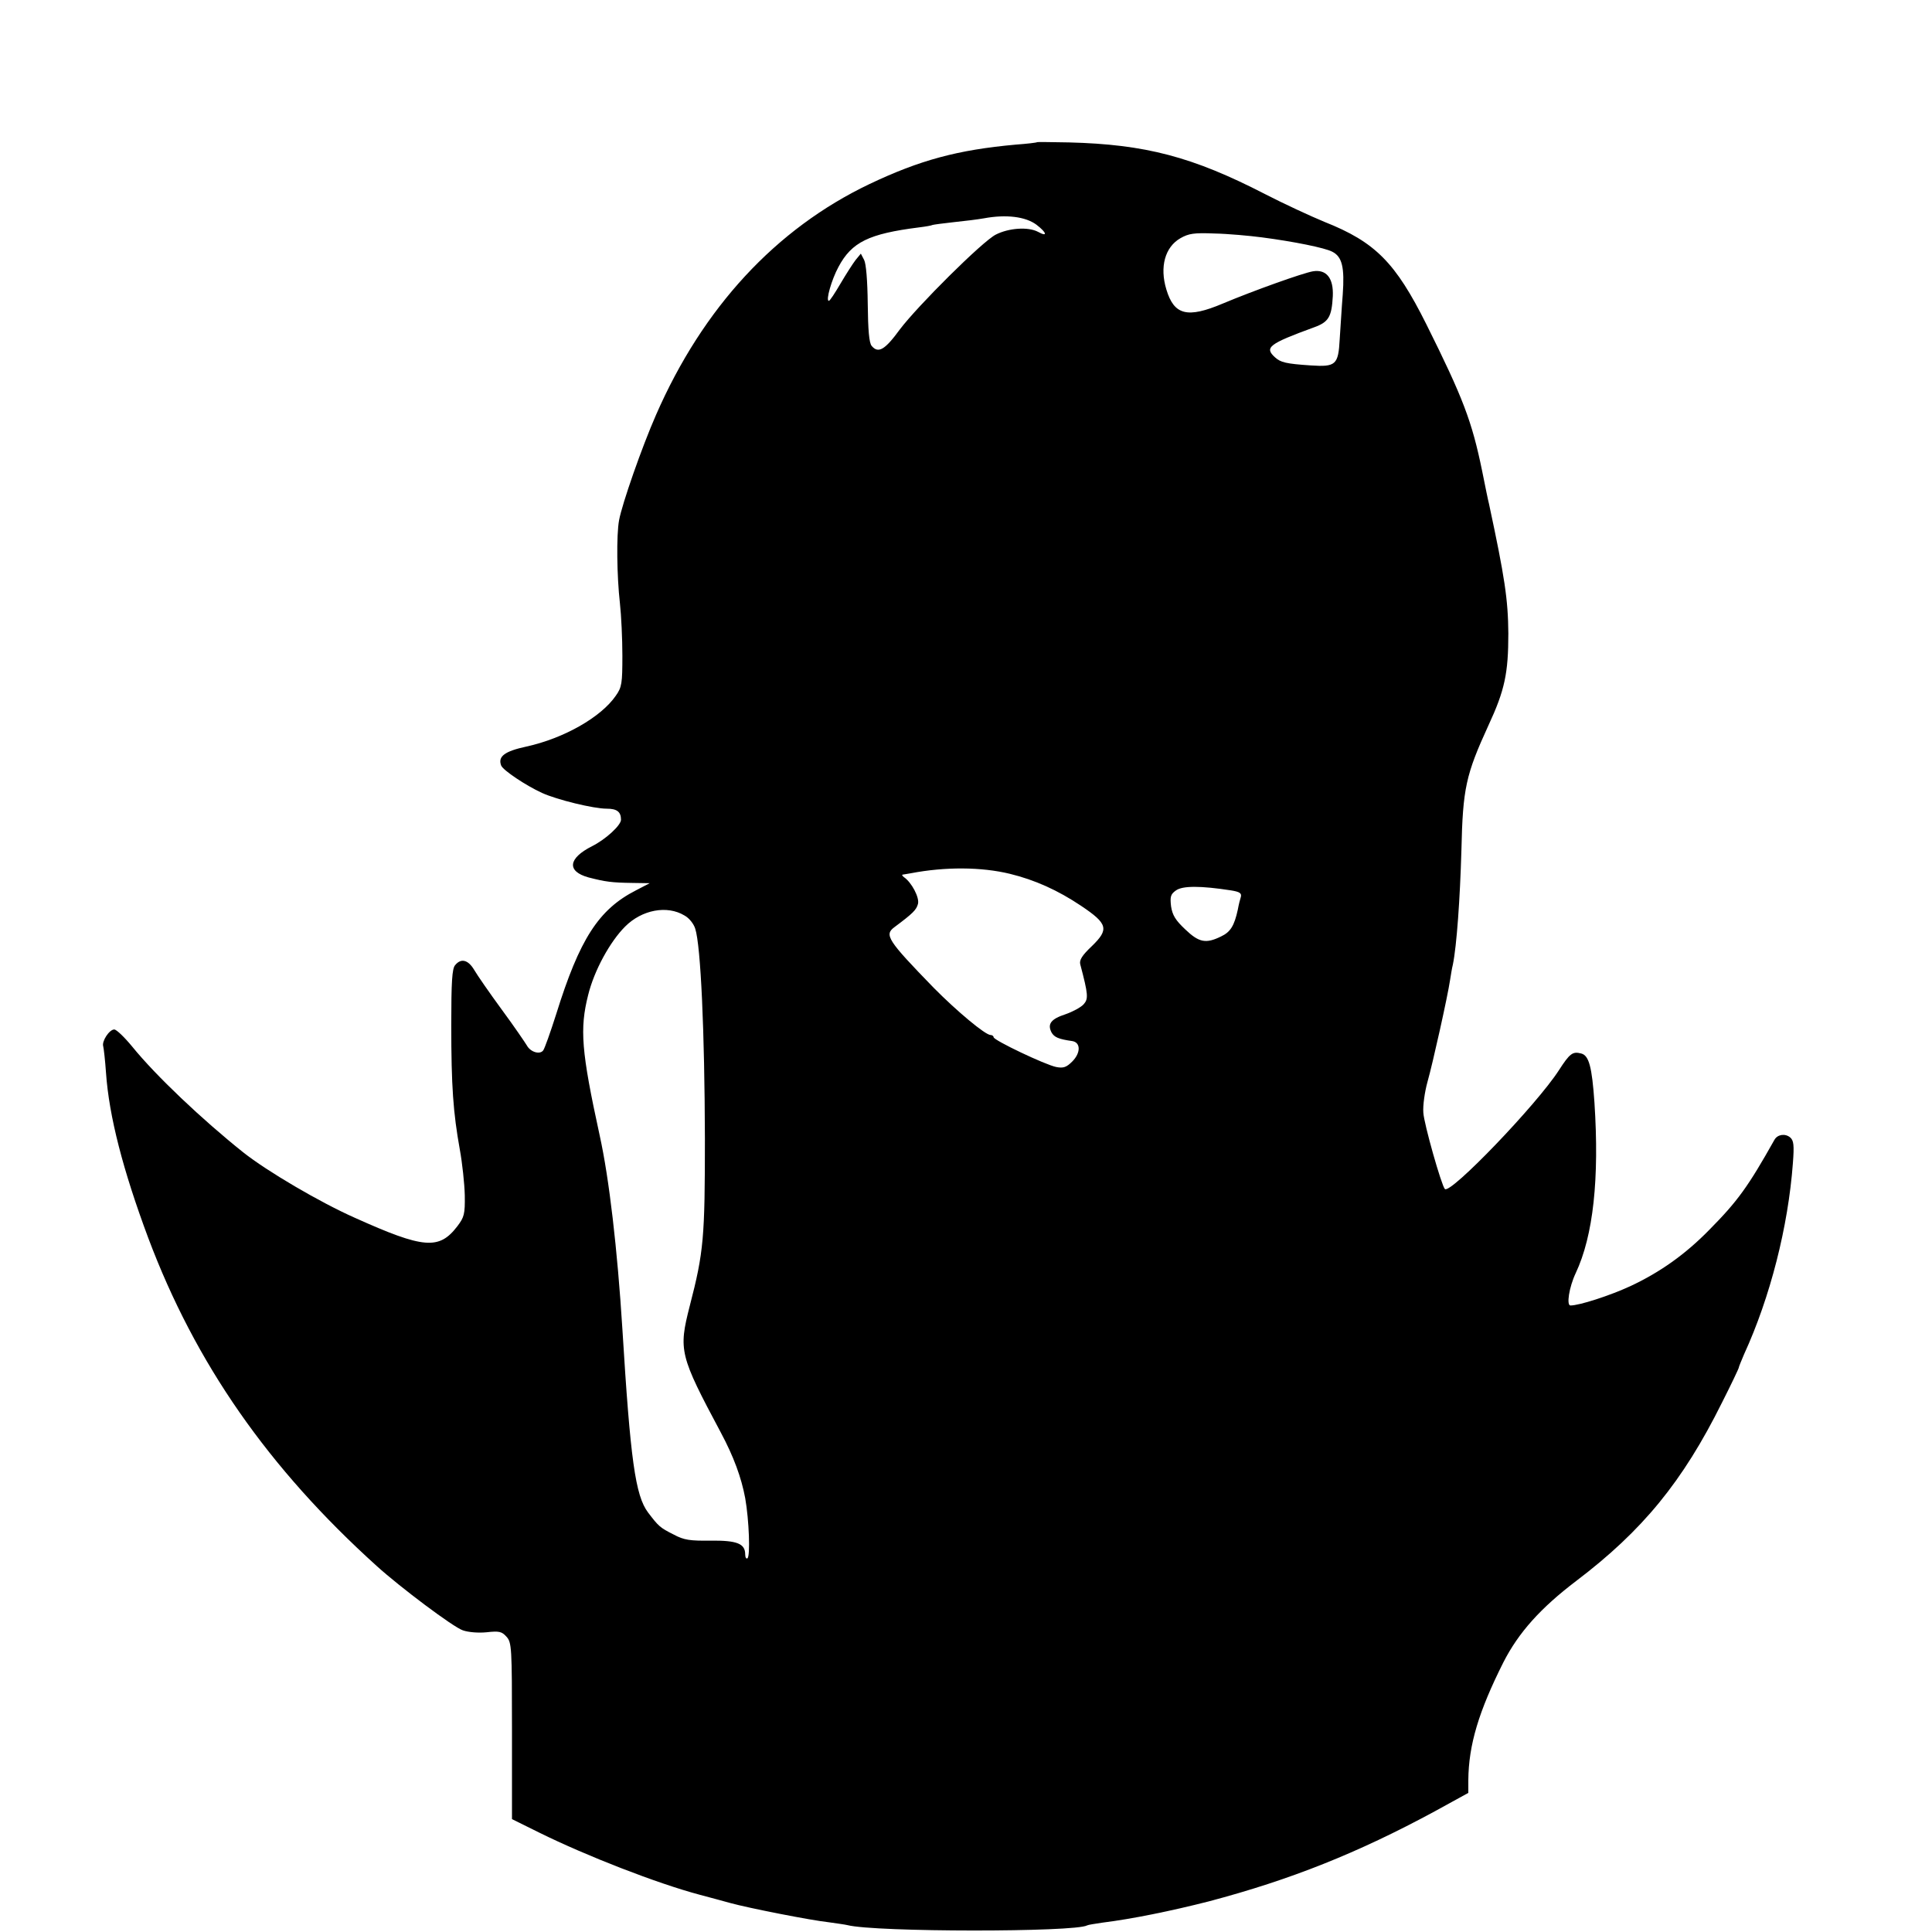
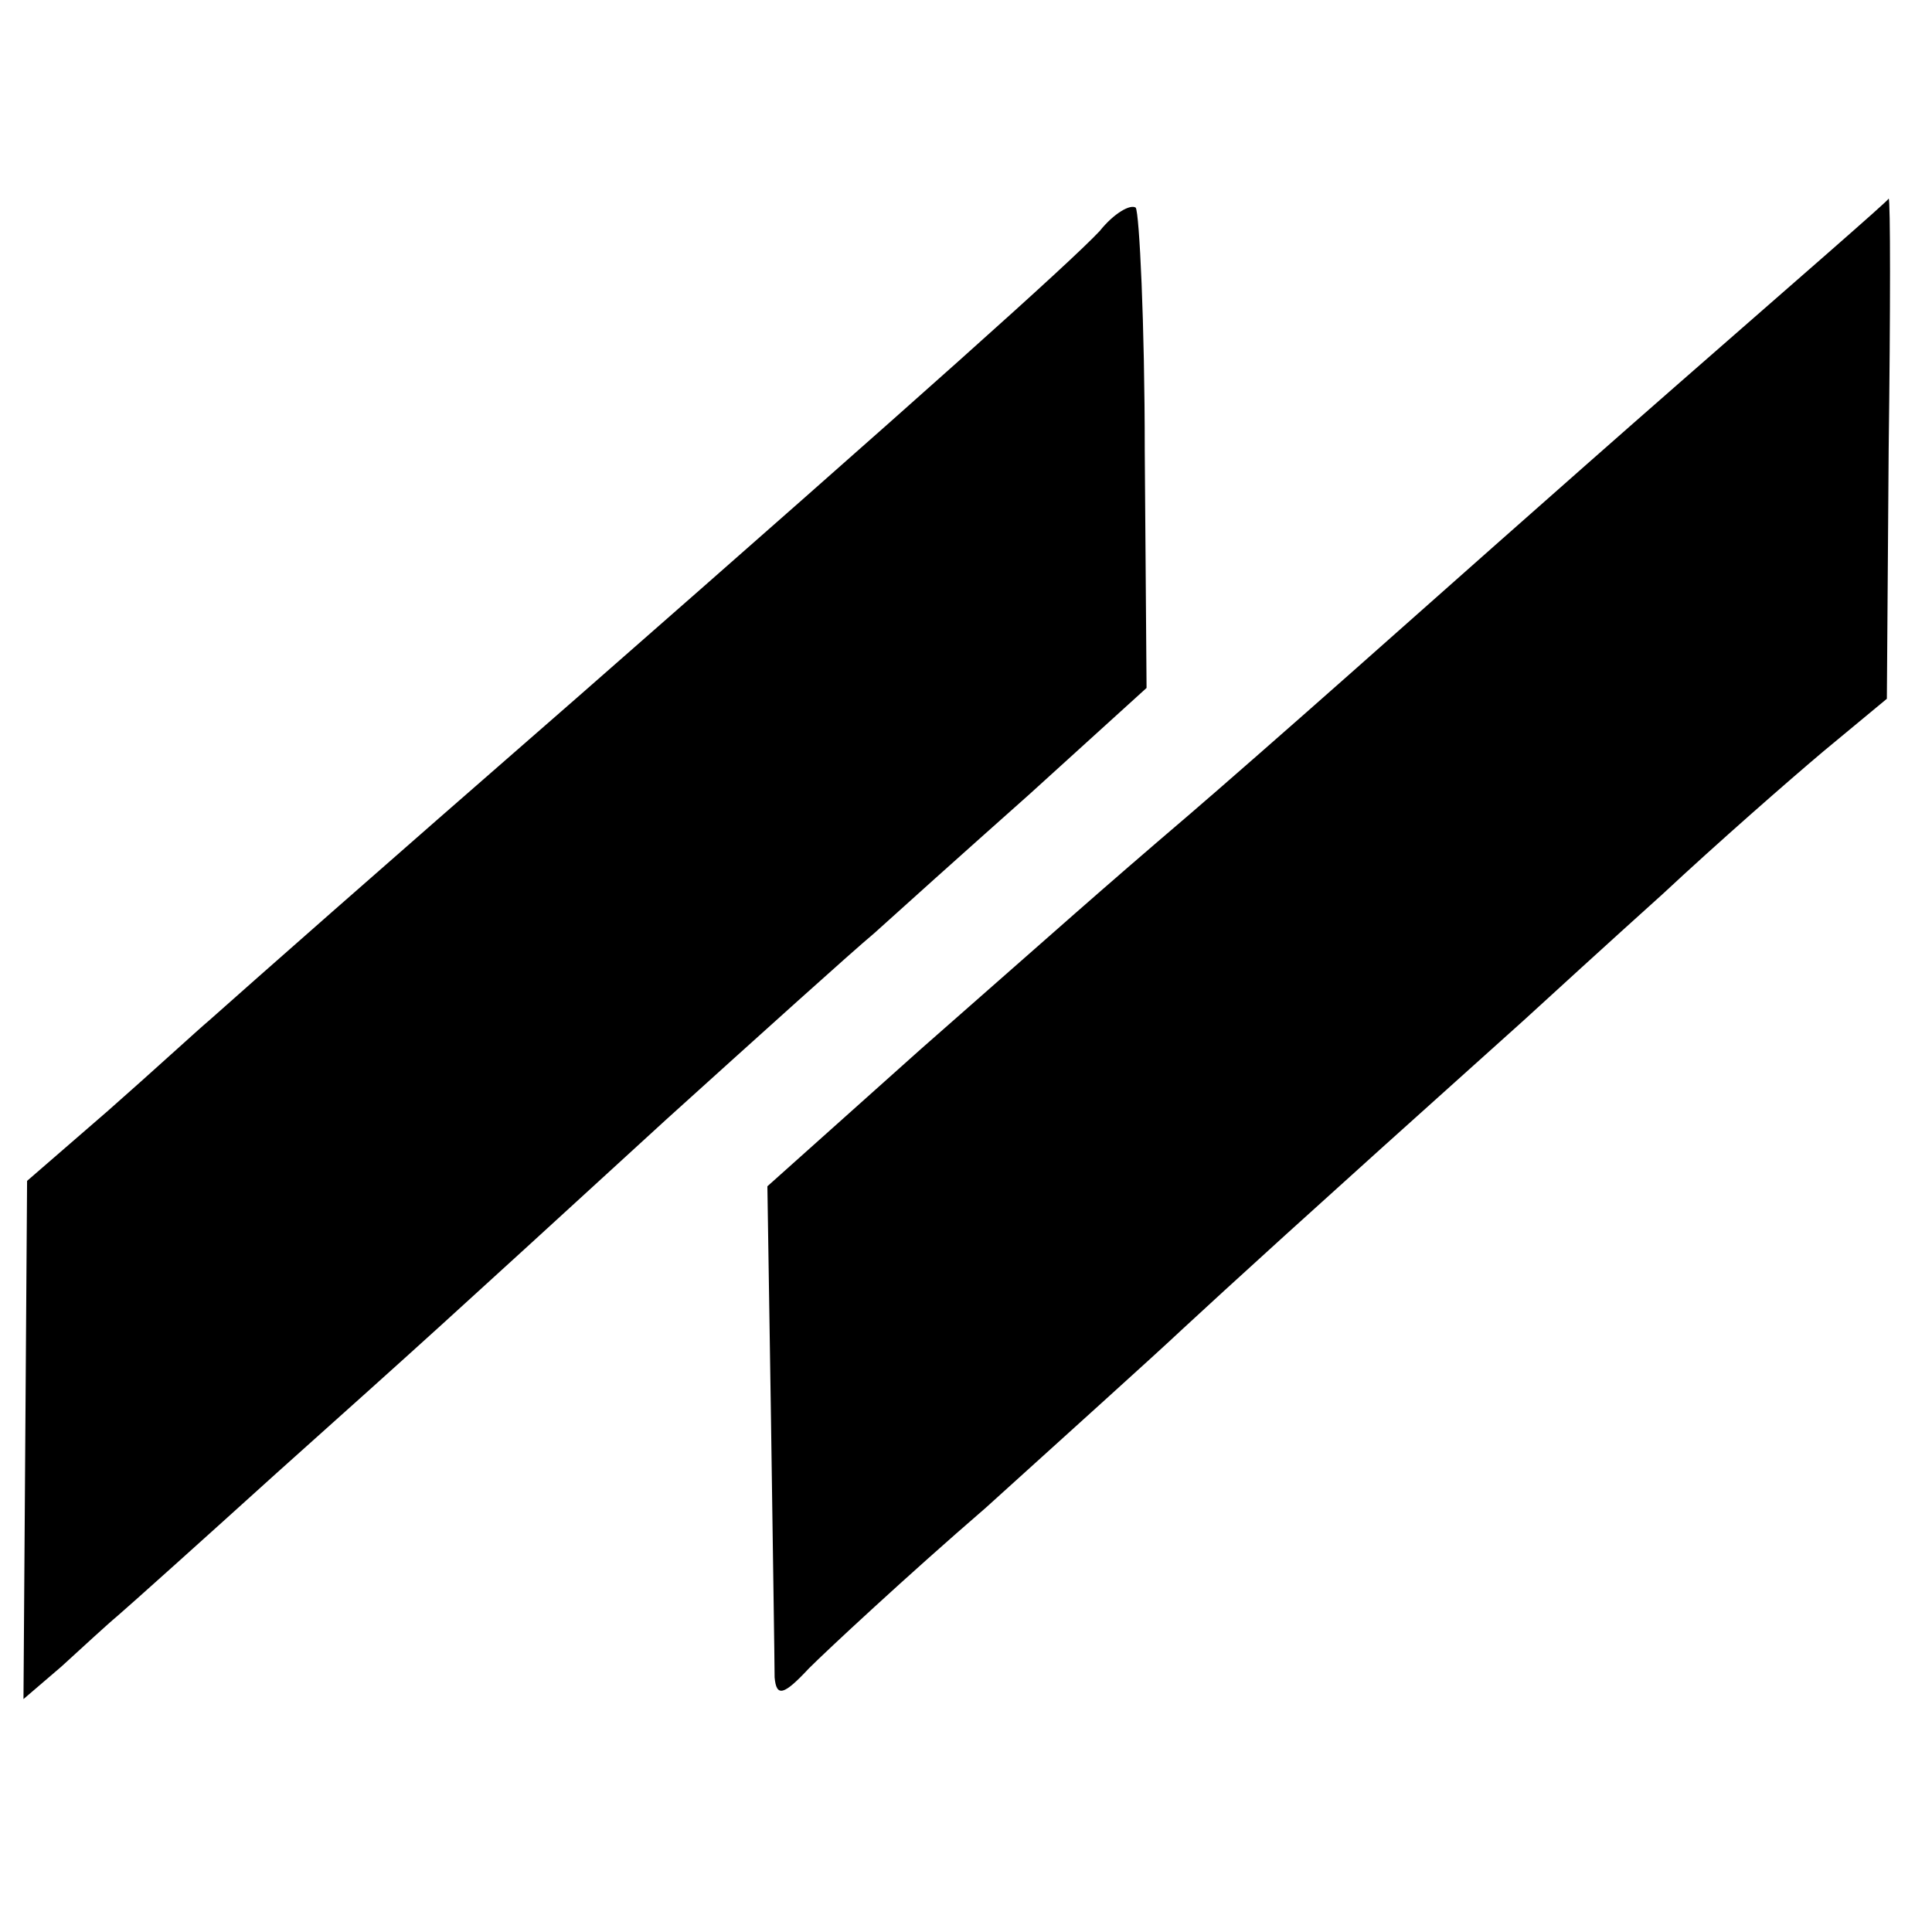
- <svg xmlns="http://www.w3.org/2000/svg" version="1.0" width="700pt" height="700pt" viewBox="0 0 700 700" preserveAspectRatio="xMidYMid meet">
-   <g transform="translate(0,700) scale(0.1,-0.1)" fill="#000000" stroke="none">
-     <path d="M3758 6485 c-2 -2 -37 -6 -78 -9 -210 -19 -347 -56 -530 -143 -339 -162 -603 -447 -773 -836 -51 -116 -123 -322 -134 -382 -10 -54 -8 -202 3 -300 5 -44 9 -130 9 -191 0 -100 -2 -114 -24 -145 -53 -77 -187 -154 -324 -184 -79 -17 -104 -36 -91 -69 7 -17 89 -72 148 -99 55 -25 187 -57 234 -57 37 0 52 -11 52 -40 0 -20 -55 -71 -105 -96 -87 -44 -92 -91 -13 -113 62 -16 85 -19 158 -20 l64 -1 -50 -26 c-135 -69 -204 -176 -289 -449 -21 -66 -42 -125 -47 -131 -12 -16 -46 -6 -59 18 -6 10 -46 69 -91 130 -44 60 -89 125 -100 144 -22 37 -48 43 -69 17 -11 -12 -14 -61 -14 -217 0 -222 7 -317 31 -451 9 -49 17 -124 18 -166 1 -68 -2 -79 -27 -112 -66 -86 -121 -82 -372 31 -126 56 -317 168 -404 237 -149 119 -316 277 -402 383 -28 34 -57 62 -65 62 -18 0 -46 -43 -40 -61 2 -8 7 -51 10 -95 11 -159 62 -355 153 -599 171 -455 435 -834 828 -1189 85 -77 278 -222 312 -233 20 -7 56 -10 86 -7 45 5 55 3 72 -16 19 -21 20 -37 20 -342 l0 -319 99 -49 c170 -84 427 -184 581 -225 33 -9 83 -22 111 -30 65 -18 293 -63 359 -70 28 -4 57 -8 65 -10 101 -26 826 -26 869 -1 3 2 29 6 56 10 105 13 248 42 385 77 295 78 539 175 818 326 l122 67 0 46 c1 128 38 250 127 427 55 108 135 197 264 295 240 182 386 360 528 646 34 67 61 124 61 127 0 3 9 24 19 48 95 207 160 463 177 693 5 65 3 82 -10 93 -18 15 -46 11 -57 -9 -95 -169 -133 -222 -236 -326 -87 -89 -179 -154 -286 -204 -76 -35 -185 -70 -217 -70 -15 0 -5 66 19 117 64 136 86 343 68 618 -9 130 -20 171 -48 178 -31 8 -41 1 -81 -61 -80 -124 -393 -450 -413 -430 -12 12 -76 237 -78 277 -2 25 5 75 15 111 19 67 73 309 82 370 3 19 7 44 10 55 14 69 26 239 31 415 5 224 16 273 98 452 59 127 72 189 72 333 -1 123 -13 203 -70 469 -3 11 -14 65 -25 120 -37 180 -69 264 -202 531 -112 224 -185 298 -369 371 -51 21 -148 66 -216 101 -262 135 -433 180 -710 187 -62 1 -114 2 -115 1z m-3 -299 c38 -29 42 -46 6 -26 -36 19 -106 14 -153 -10 -48 -24 -284 -259 -348 -344 -54 -74 -78 -88 -102 -59 -9 11 -13 57 -14 152 -1 86 -6 145 -13 159 l-12 23 -19 -23 c-10 -13 -35 -52 -55 -86 -20 -34 -38 -62 -42 -62 -12 0 10 77 35 123 48 90 110 120 291 143 25 3 47 7 50 9 3 1 38 6 76 10 39 4 88 10 110 14 81 15 151 6 190 -23z m817 -46 c115 -15 229 -38 255 -52 36 -18 45 -57 38 -155 -4 -48 -8 -121 -11 -162 -5 -93 -14 -101 -105 -95 -90 6 -109 11 -129 29 -40 36 -23 49 141 109 53 19 64 38 68 113 3 65 -23 98 -72 90 -36 -6 -215 -70 -327 -117 -128 -54 -176 -42 -204 51 -25 82 -5 154 51 186 30 17 49 20 123 17 49 -1 126 -8 172 -14z m-913 -2306 c90 -22 173 -59 258 -116 97 -65 102 -85 39 -146 -36 -34 -46 -51 -42 -66 29 -110 30 -125 12 -145 -10 -11 -40 -27 -66 -36 -52 -17 -66 -35 -50 -66 10 -17 25 -24 75 -31 31 -5 31 -43 0 -74 -21 -21 -32 -25 -58 -20 -40 8 -227 97 -227 108 0 4 -5 8 -11 8 -19 0 -122 86 -206 171 -168 173 -180 192 -142 220 67 50 79 62 85 84 6 23 -23 78 -51 97 -5 4 -8 8 -5 9 3 0 16 3 30 5 125 24 256 23 359 -2z m801 -60 c31 -5 39 -10 36 -23 -3 -9 -8 -29 -11 -46 -13 -60 -27 -82 -61 -98 -55 -27 -80 -22 -130 26 -35 33 -46 51 -51 83 -4 35 -2 44 18 58 24 17 89 17 199 0z m-1980 -91 c17 -9 34 -31 39 -48 20 -62 34 -372 35 -760 0 -358 -4 -411 -55 -607 -41 -161 -37 -178 113 -459 46 -86 74 -162 88 -237 14 -79 19 -211 8 -218 -4 -3 -8 3 -8 14 0 39 -29 51 -125 50 -75 -1 -97 2 -134 22 -50 25 -55 30 -93 80 -46 61 -64 191 -93 665 -18 288 -48 546 -82 700 -67 307 -73 387 -42 510 22 89 79 193 134 248 61 61 152 78 215 40z" />
+ <svg xmlns="http://www.w3.org/2000/svg" version="1.0" width="107pt" height="107pt" viewBox="0 0 107 107" preserveAspectRatio="xMidYMid meet">
+   <g transform="translate(0,107) scale(0.1,-0.1)" fill="#000000" stroke="none">
+     <path d="M609 942 c-17 -18 -95 -88 -289 -258 -117 -102 -177 -155 -204 -179 -6 -5 -31 -28 -56 -50 l-45 -39 -1 -144 -1 -143 21 18 c11 10 25 23 31 28 7 6 46 41 88 79 86 77 86 77 216 196 52 47 103 93 115 103 11 10 50 45 86 77 l65 59 -1 131 c0 71 -3 132 -5 135 -3 2 -12 -3 -20 -13z" />
+     <path d="M929 857 c-64 -56 -145 -128 -180 -159 -35 -31 -75 -66 -89 -78 -55 -47 -68 -59 -150 -131 l-85 -76 2 -129 c1 -71 2 -135 2 -143 1 -11 5 -10 19 5 10 10 54 51 98 89 43 39 92 83 109 99 26 24 63 58 189 171 12 11 47 43 77 70 30 28 70 63 89 79 l35 29 1 138 c1 77 1 139 0 139 0 -1 -53 -47 -117 -103z" />
  </g>
</svg>
